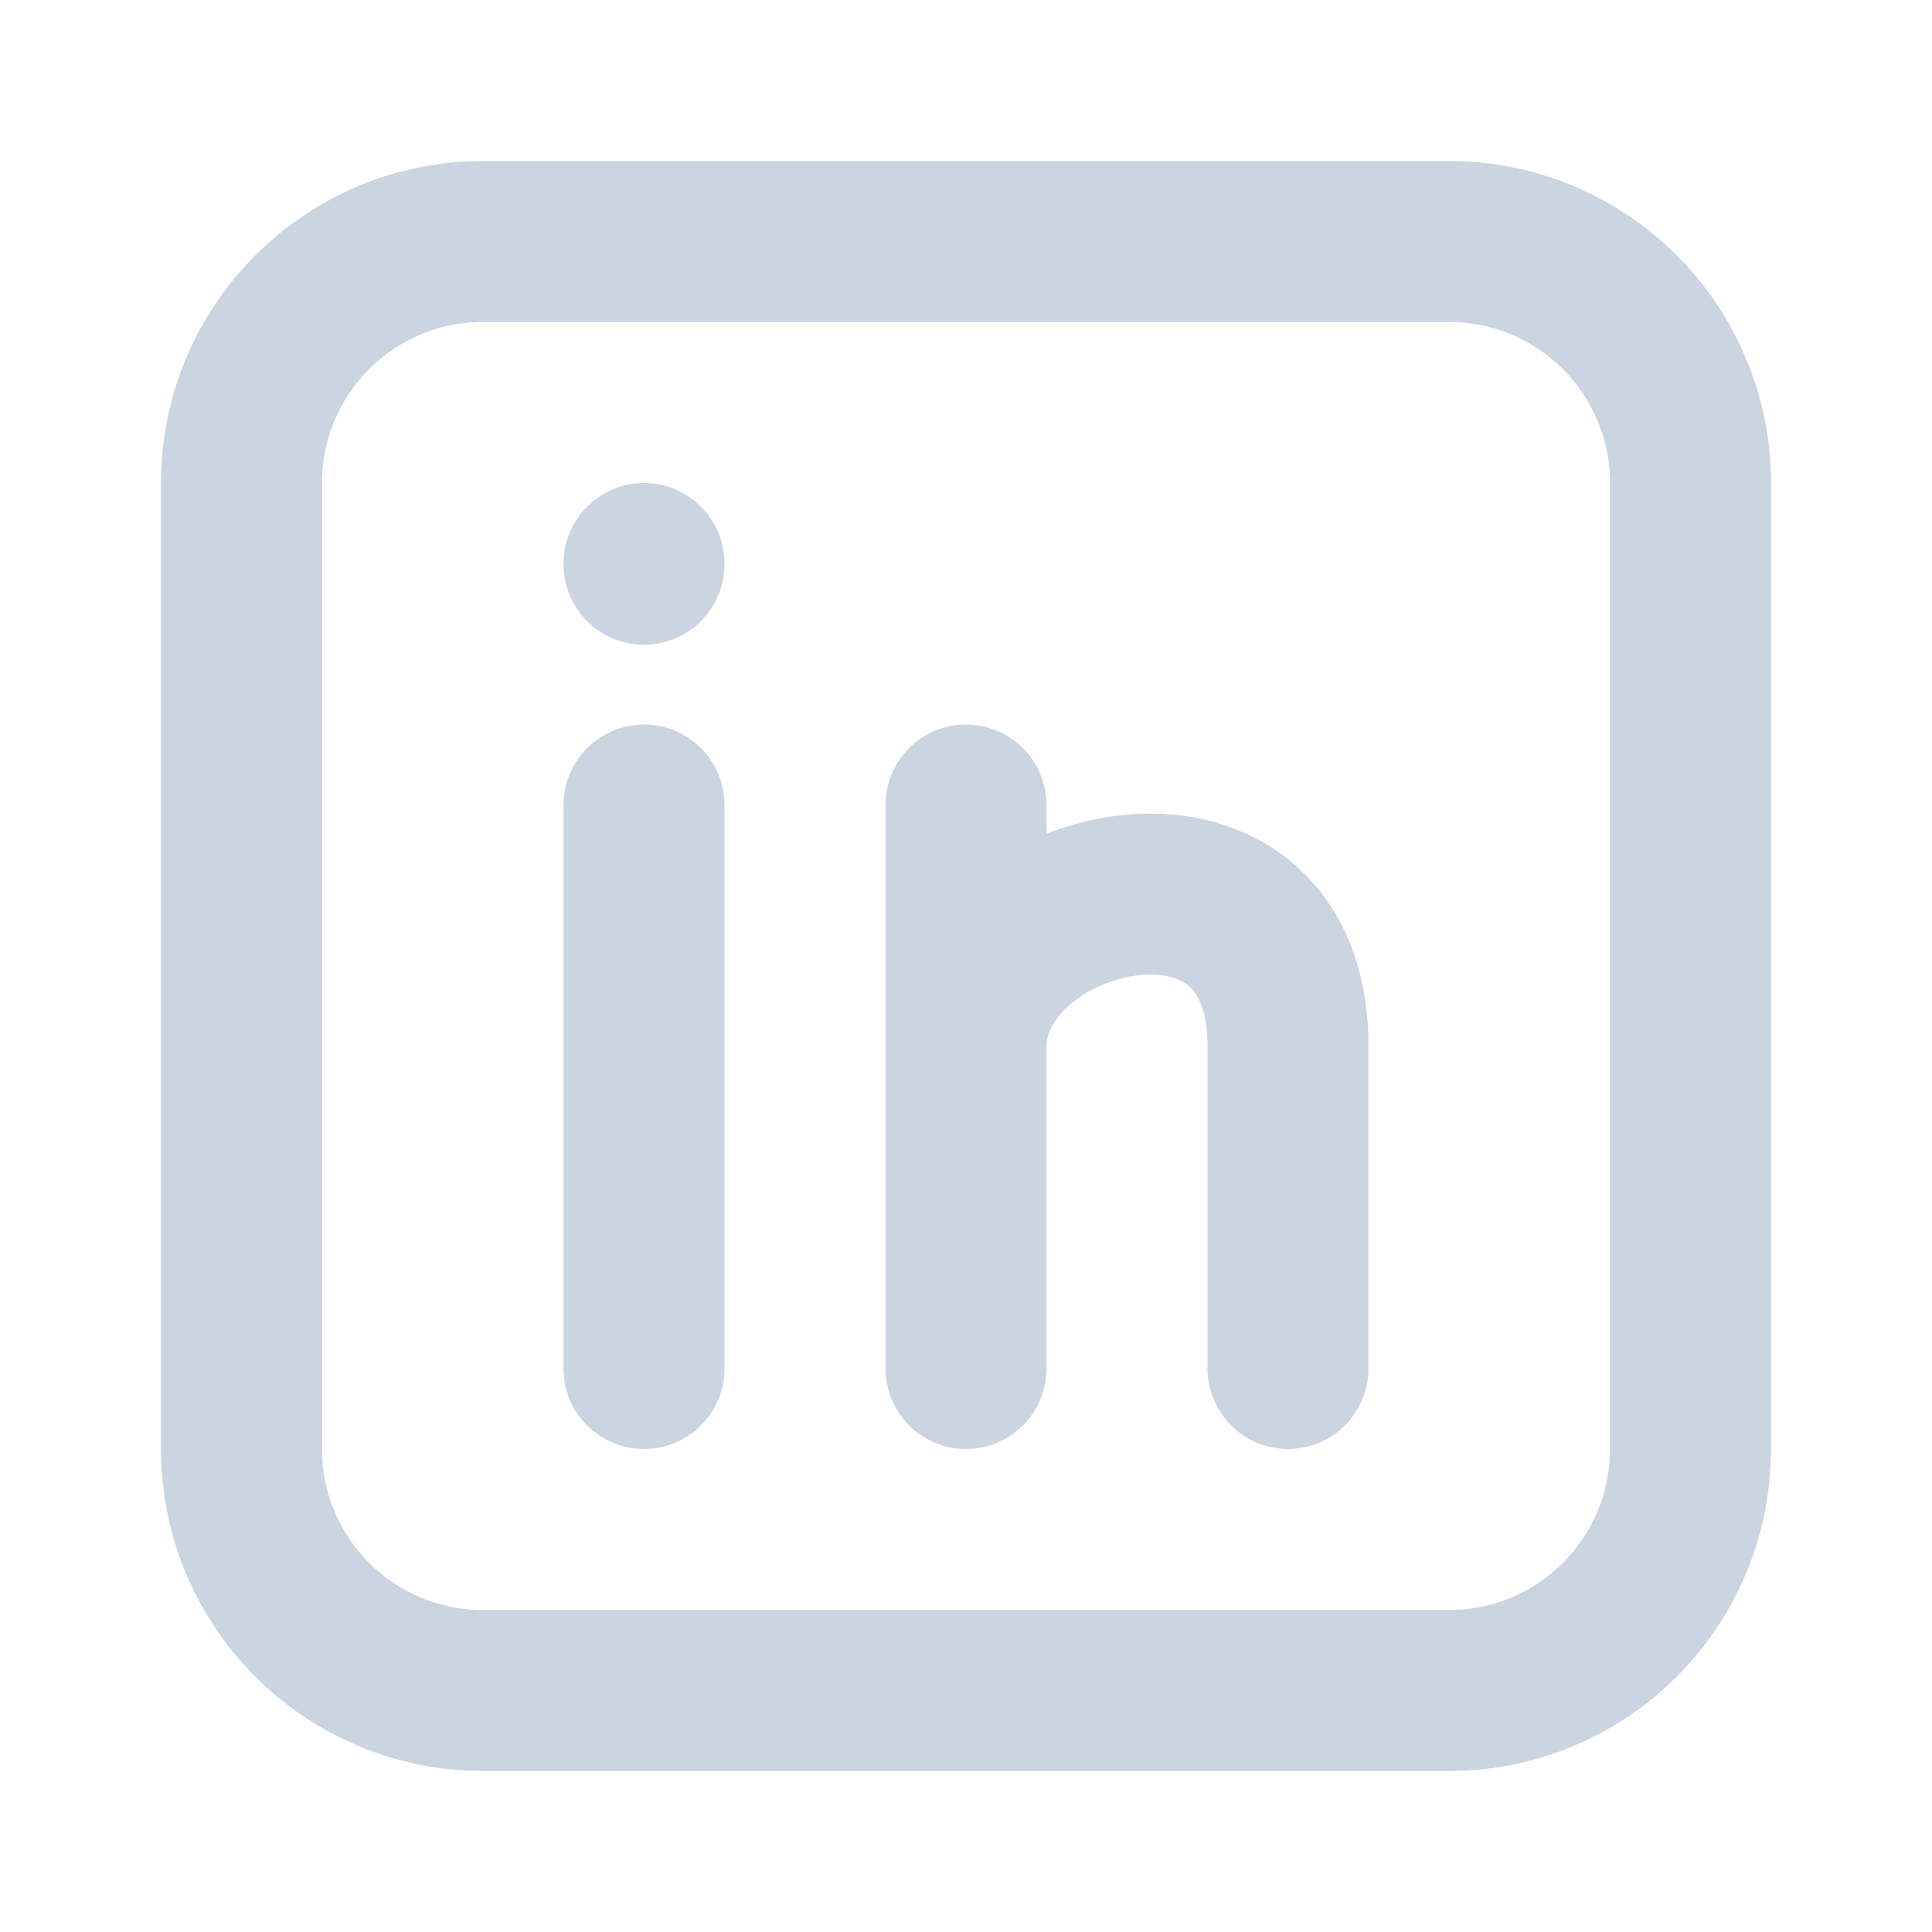
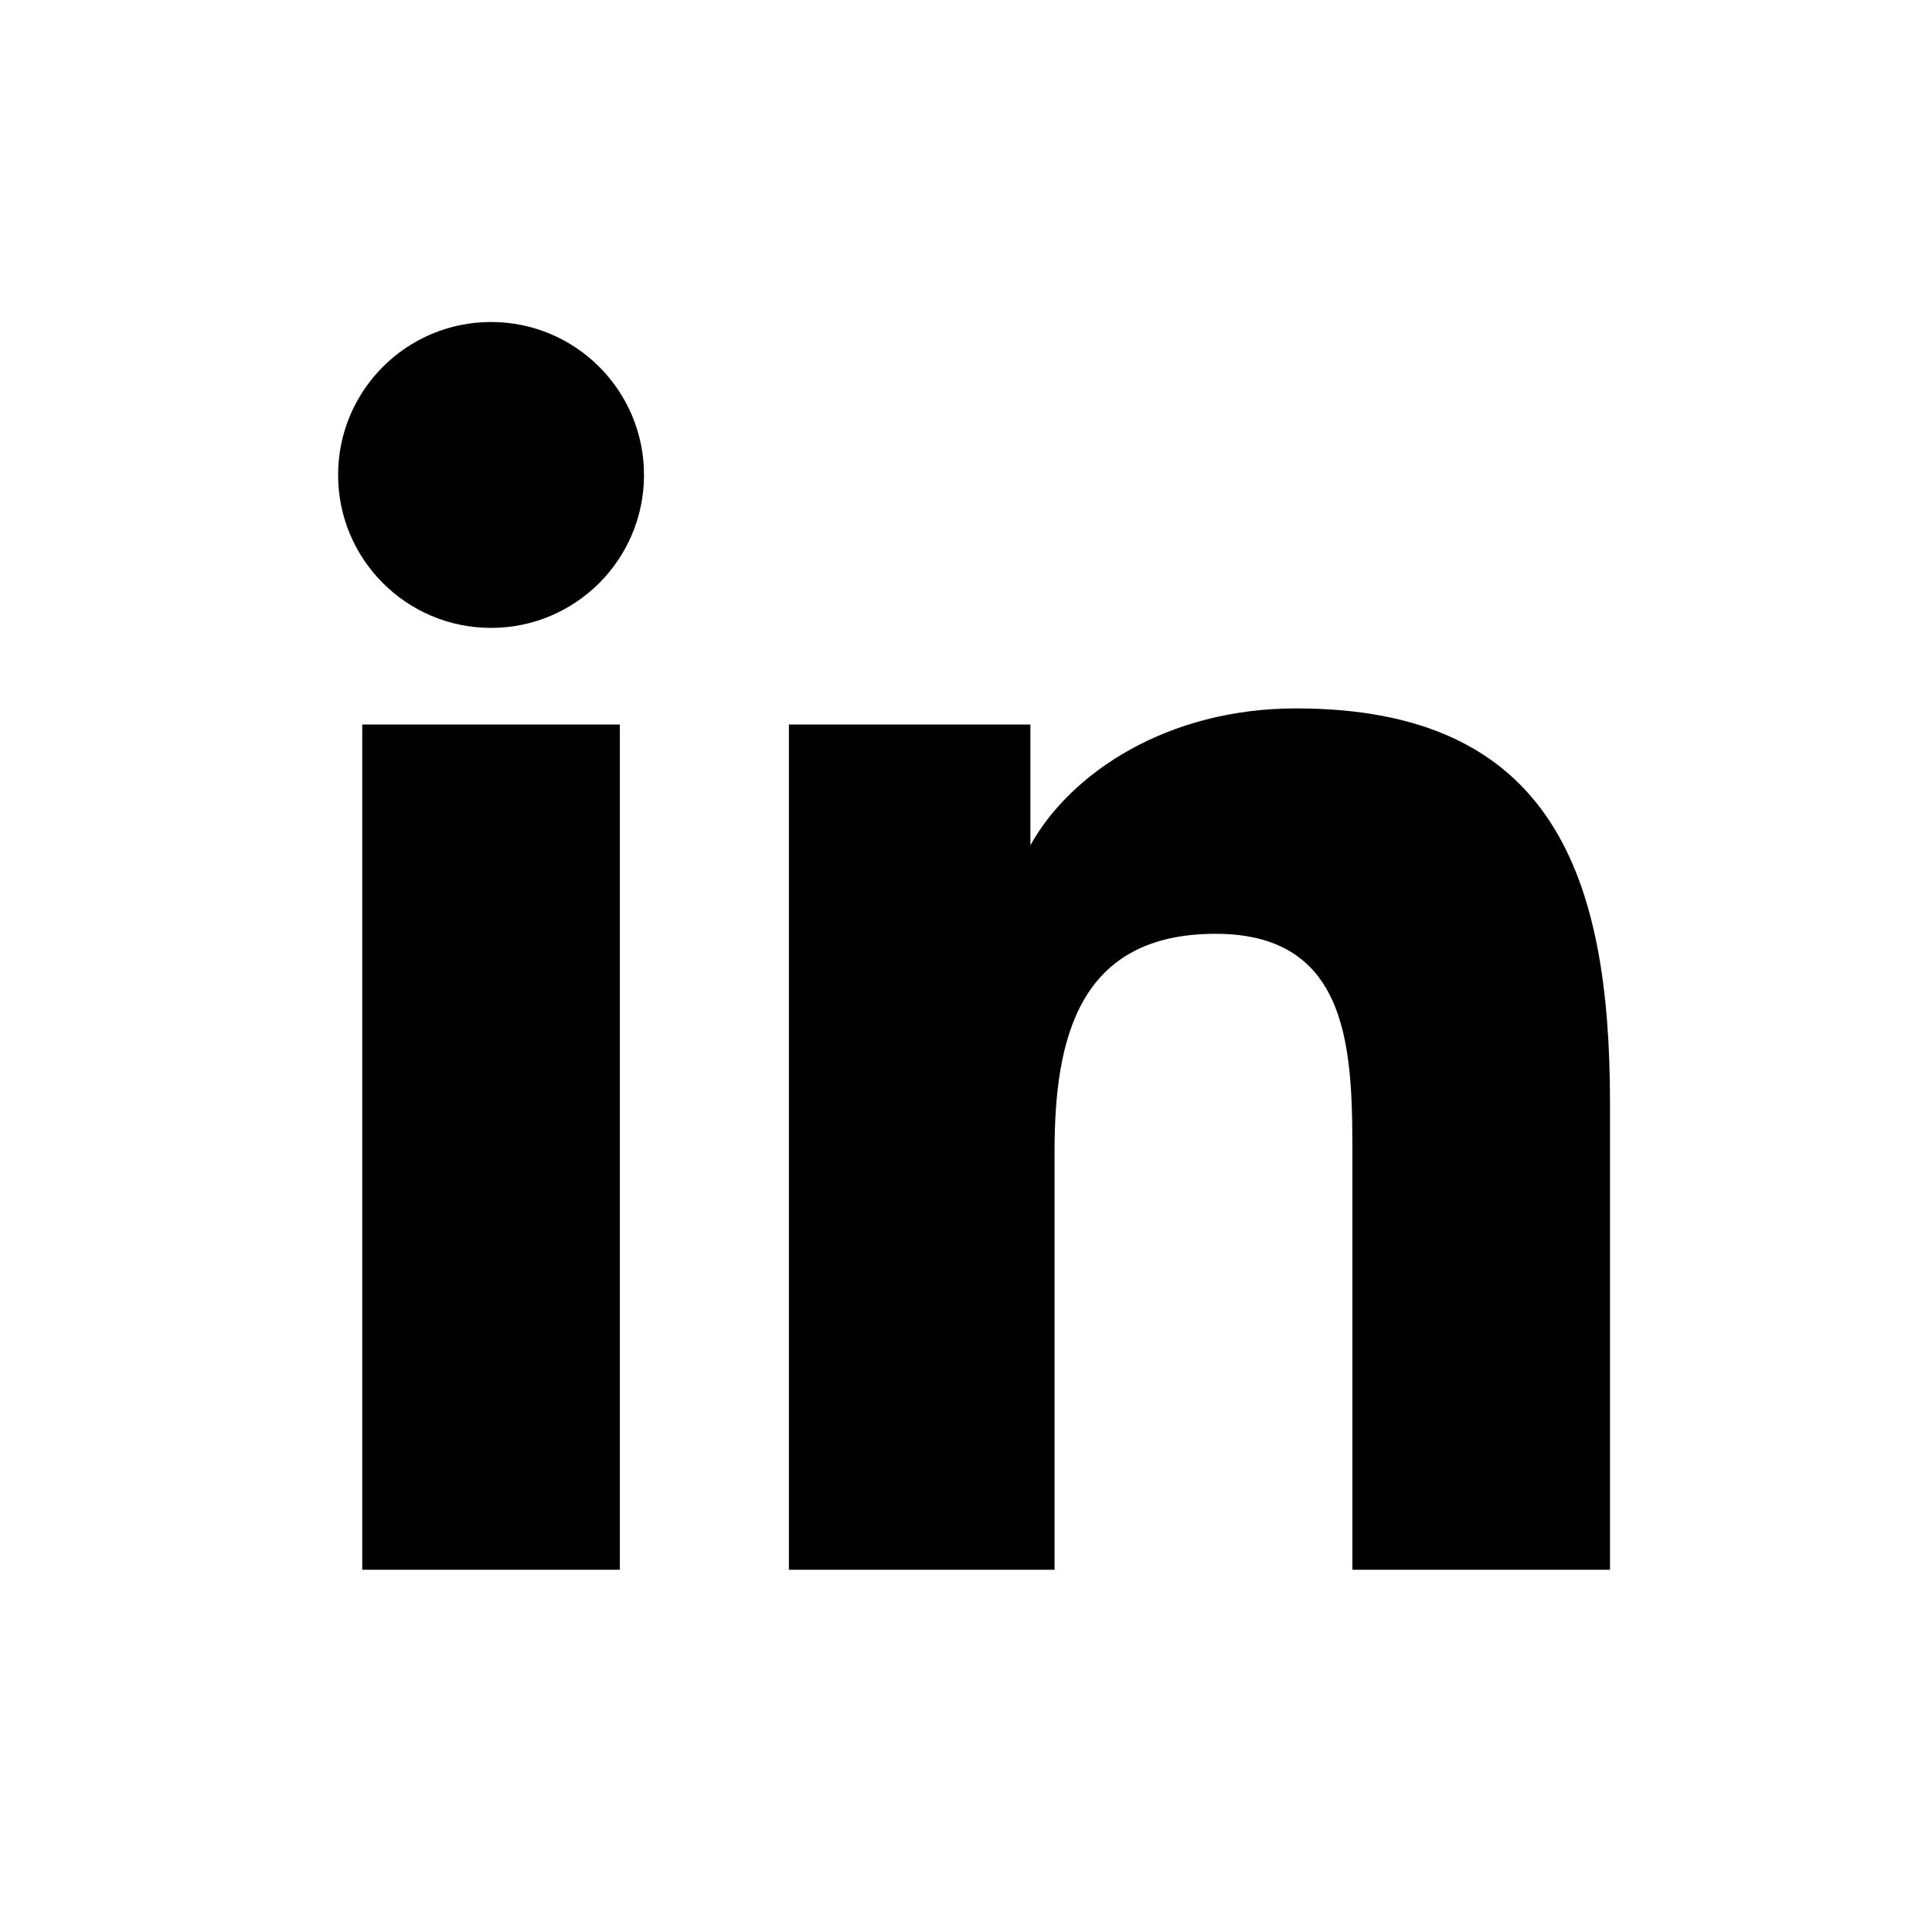
- <svg xmlns="http://www.w3.org/2000/svg" viewBox="0 0 24 24" fill="none" stroke="#CBD5E1" stroke-width="2" stroke-linecap="round" stroke-linejoin="round">
-   <rect x="3" y="3" width="18" height="18" rx="3" />
-   <path d="M8 10v7M8 7v.01M12 17v-7M12 13c0-2 4-3 4 0v4" />
+ <svg xmlns="http://www.w3.org/2000/svg" viewBox="0 0 24 24" width="24" height="24" color="inherit">
+   <g fill="currentColor">
+     <path d="M4.5 9h3.2v10.5H4.5zM6.1 4a1.9 1.9 0 1 1 0 3.8 1.9 1.9 0 0 1 0-3.8zM9.8 9h3v1.5c.5-.9 1.7-1.7 3.3-1.7 3.2 0 3.9 2.1 3.9 4.9v5.8h-3.2v-5.1c0-1.3 0-2.8-1.7-2.8s-2 1.3-2 2.7v5.2H9.8z" />
+   </g>
</svg>
